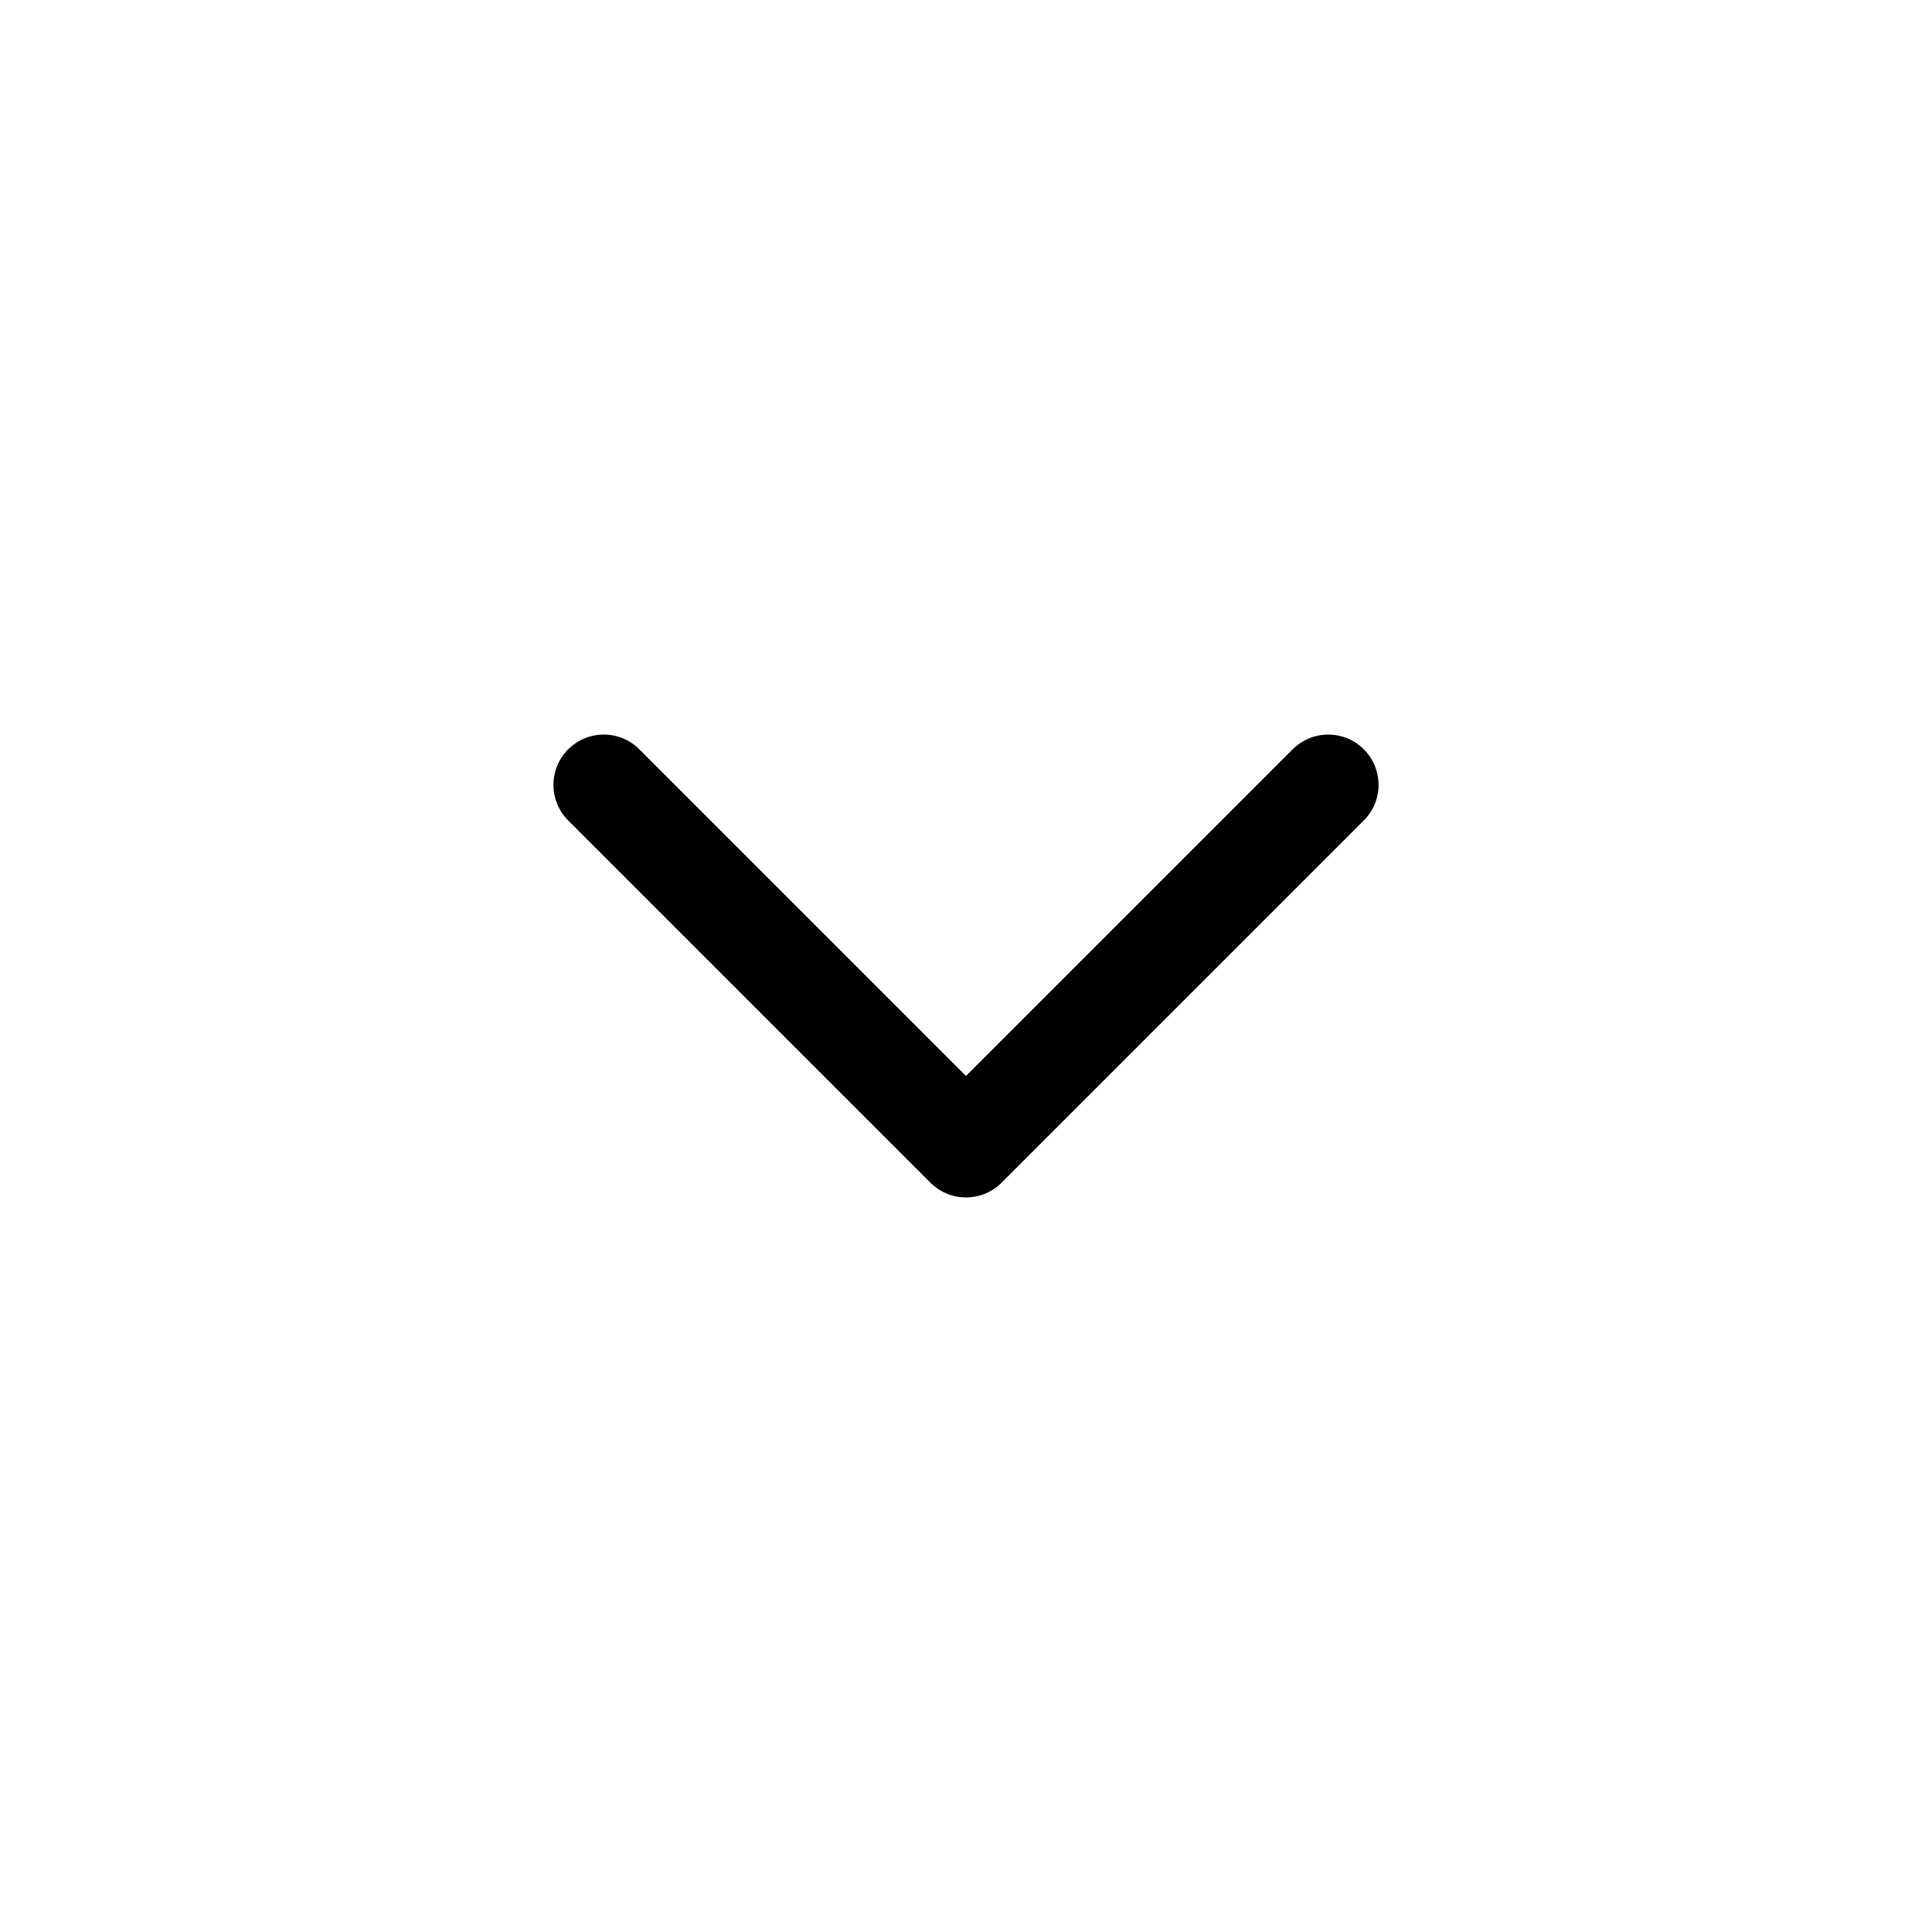
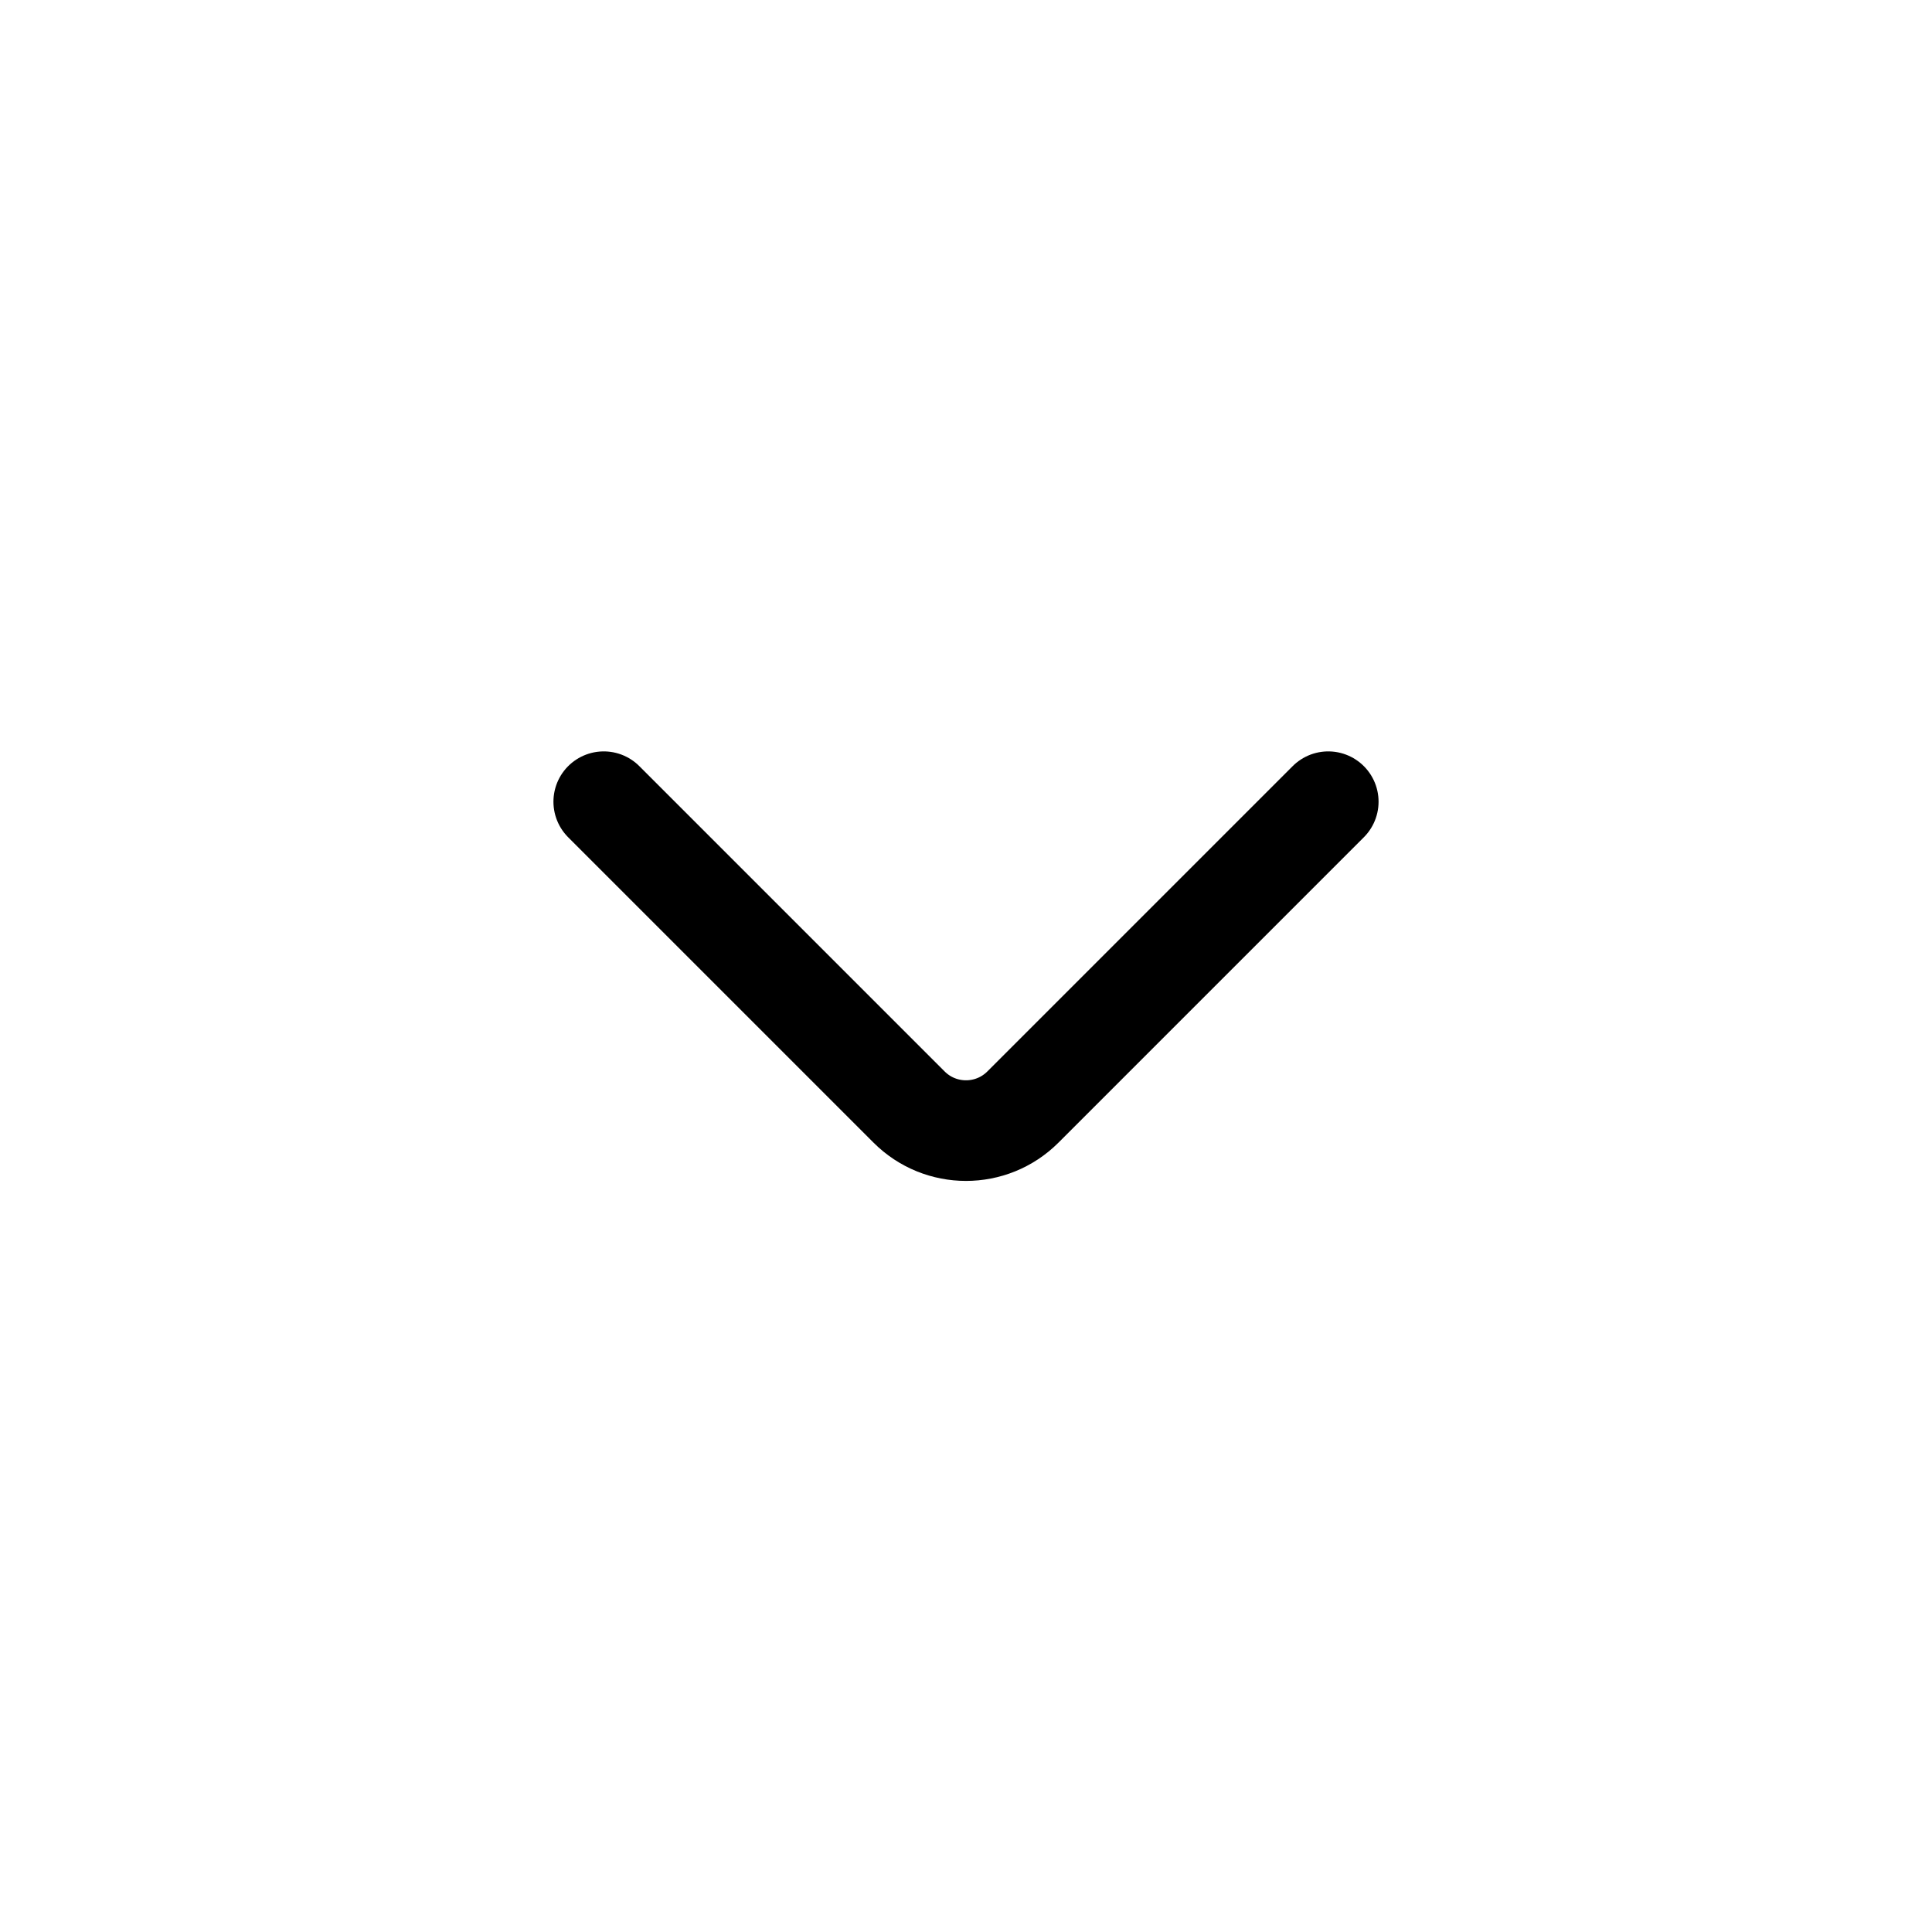
<svg xmlns="http://www.w3.org/2000/svg" width="24" height="24" viewBox="0 0 24 24" fill="none" version="1.1" id="svg1">
-   <defs id="defs1" />
-   <path d="M 7.5,9.75 12,14.25 16.5,9.75" stroke="currentColor" stroke-width="1.25" stroke-linecap="round" stroke-linejoin="round" id="path1" />
+   <defs id="defs1">
+     </defs>
+   <path d="m 7.5,9.75 3.793,3.793 a 1,1 0 0 0 1.414,0 L 16.5,9.75" stroke="currentColor" stroke-width="1.25" stroke-linecap="round" stroke-linejoin="round" id="path1" transform="translate(0,0.2090568)" />
</svg>
